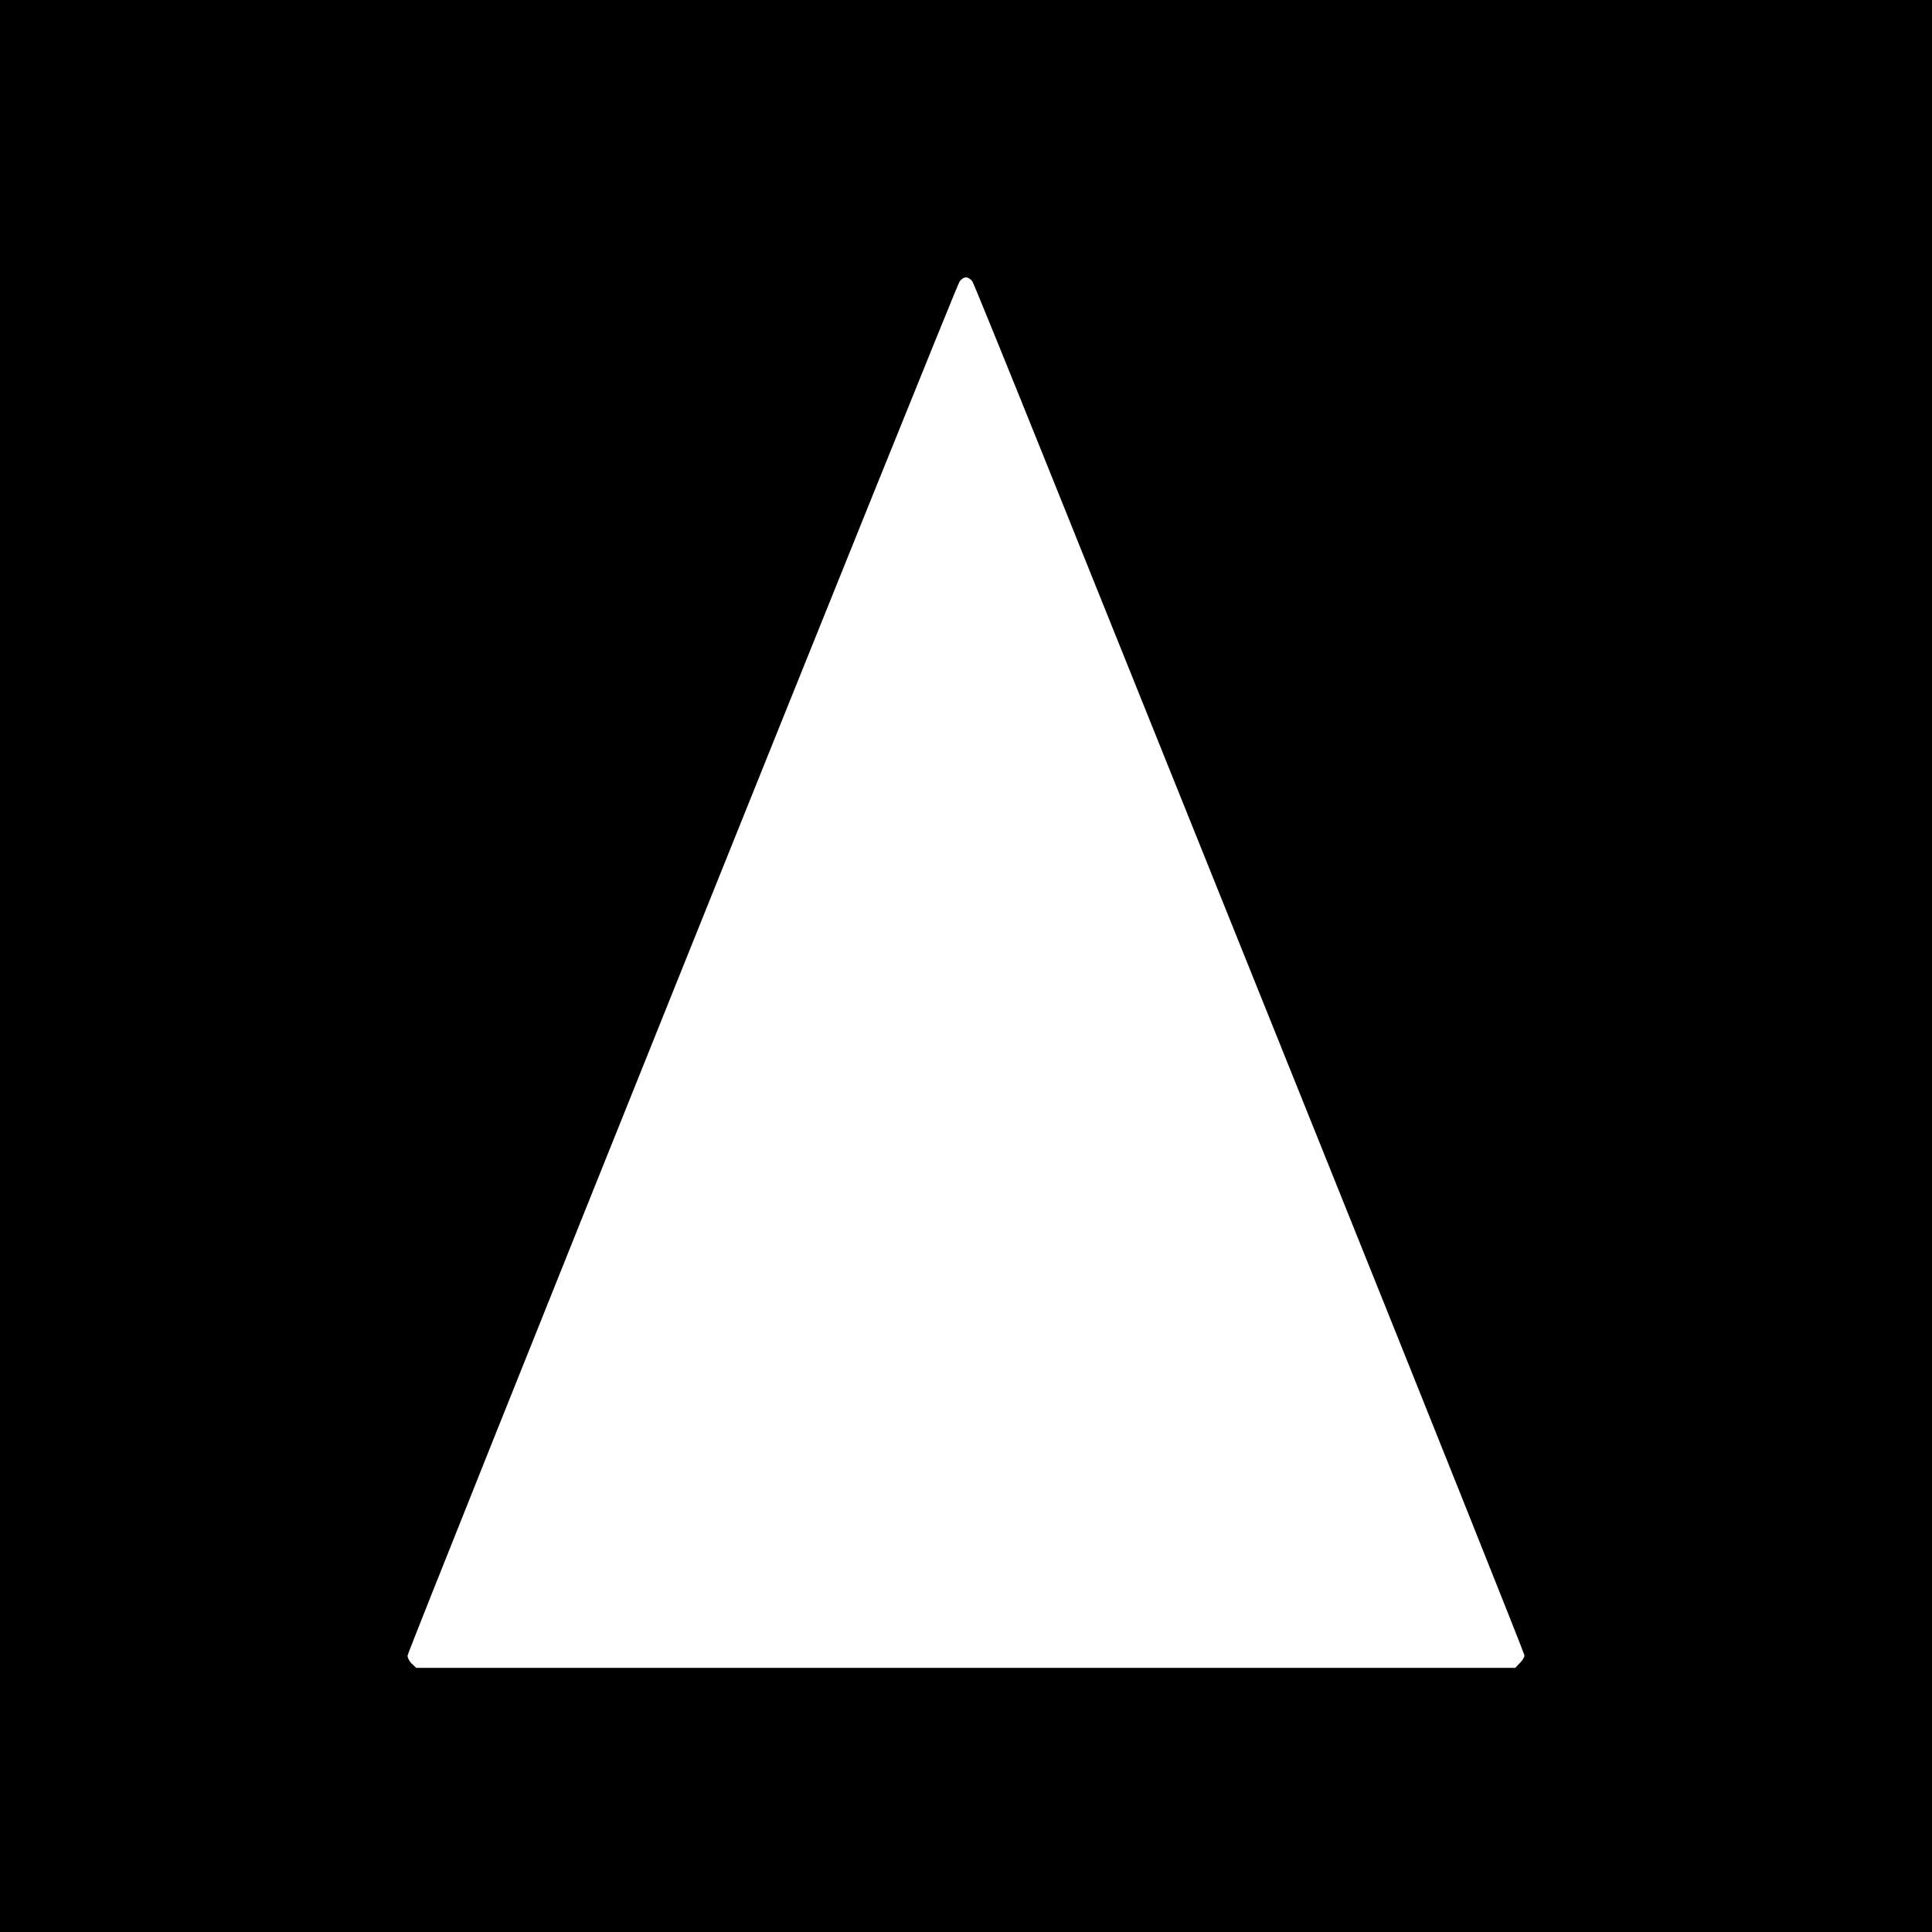
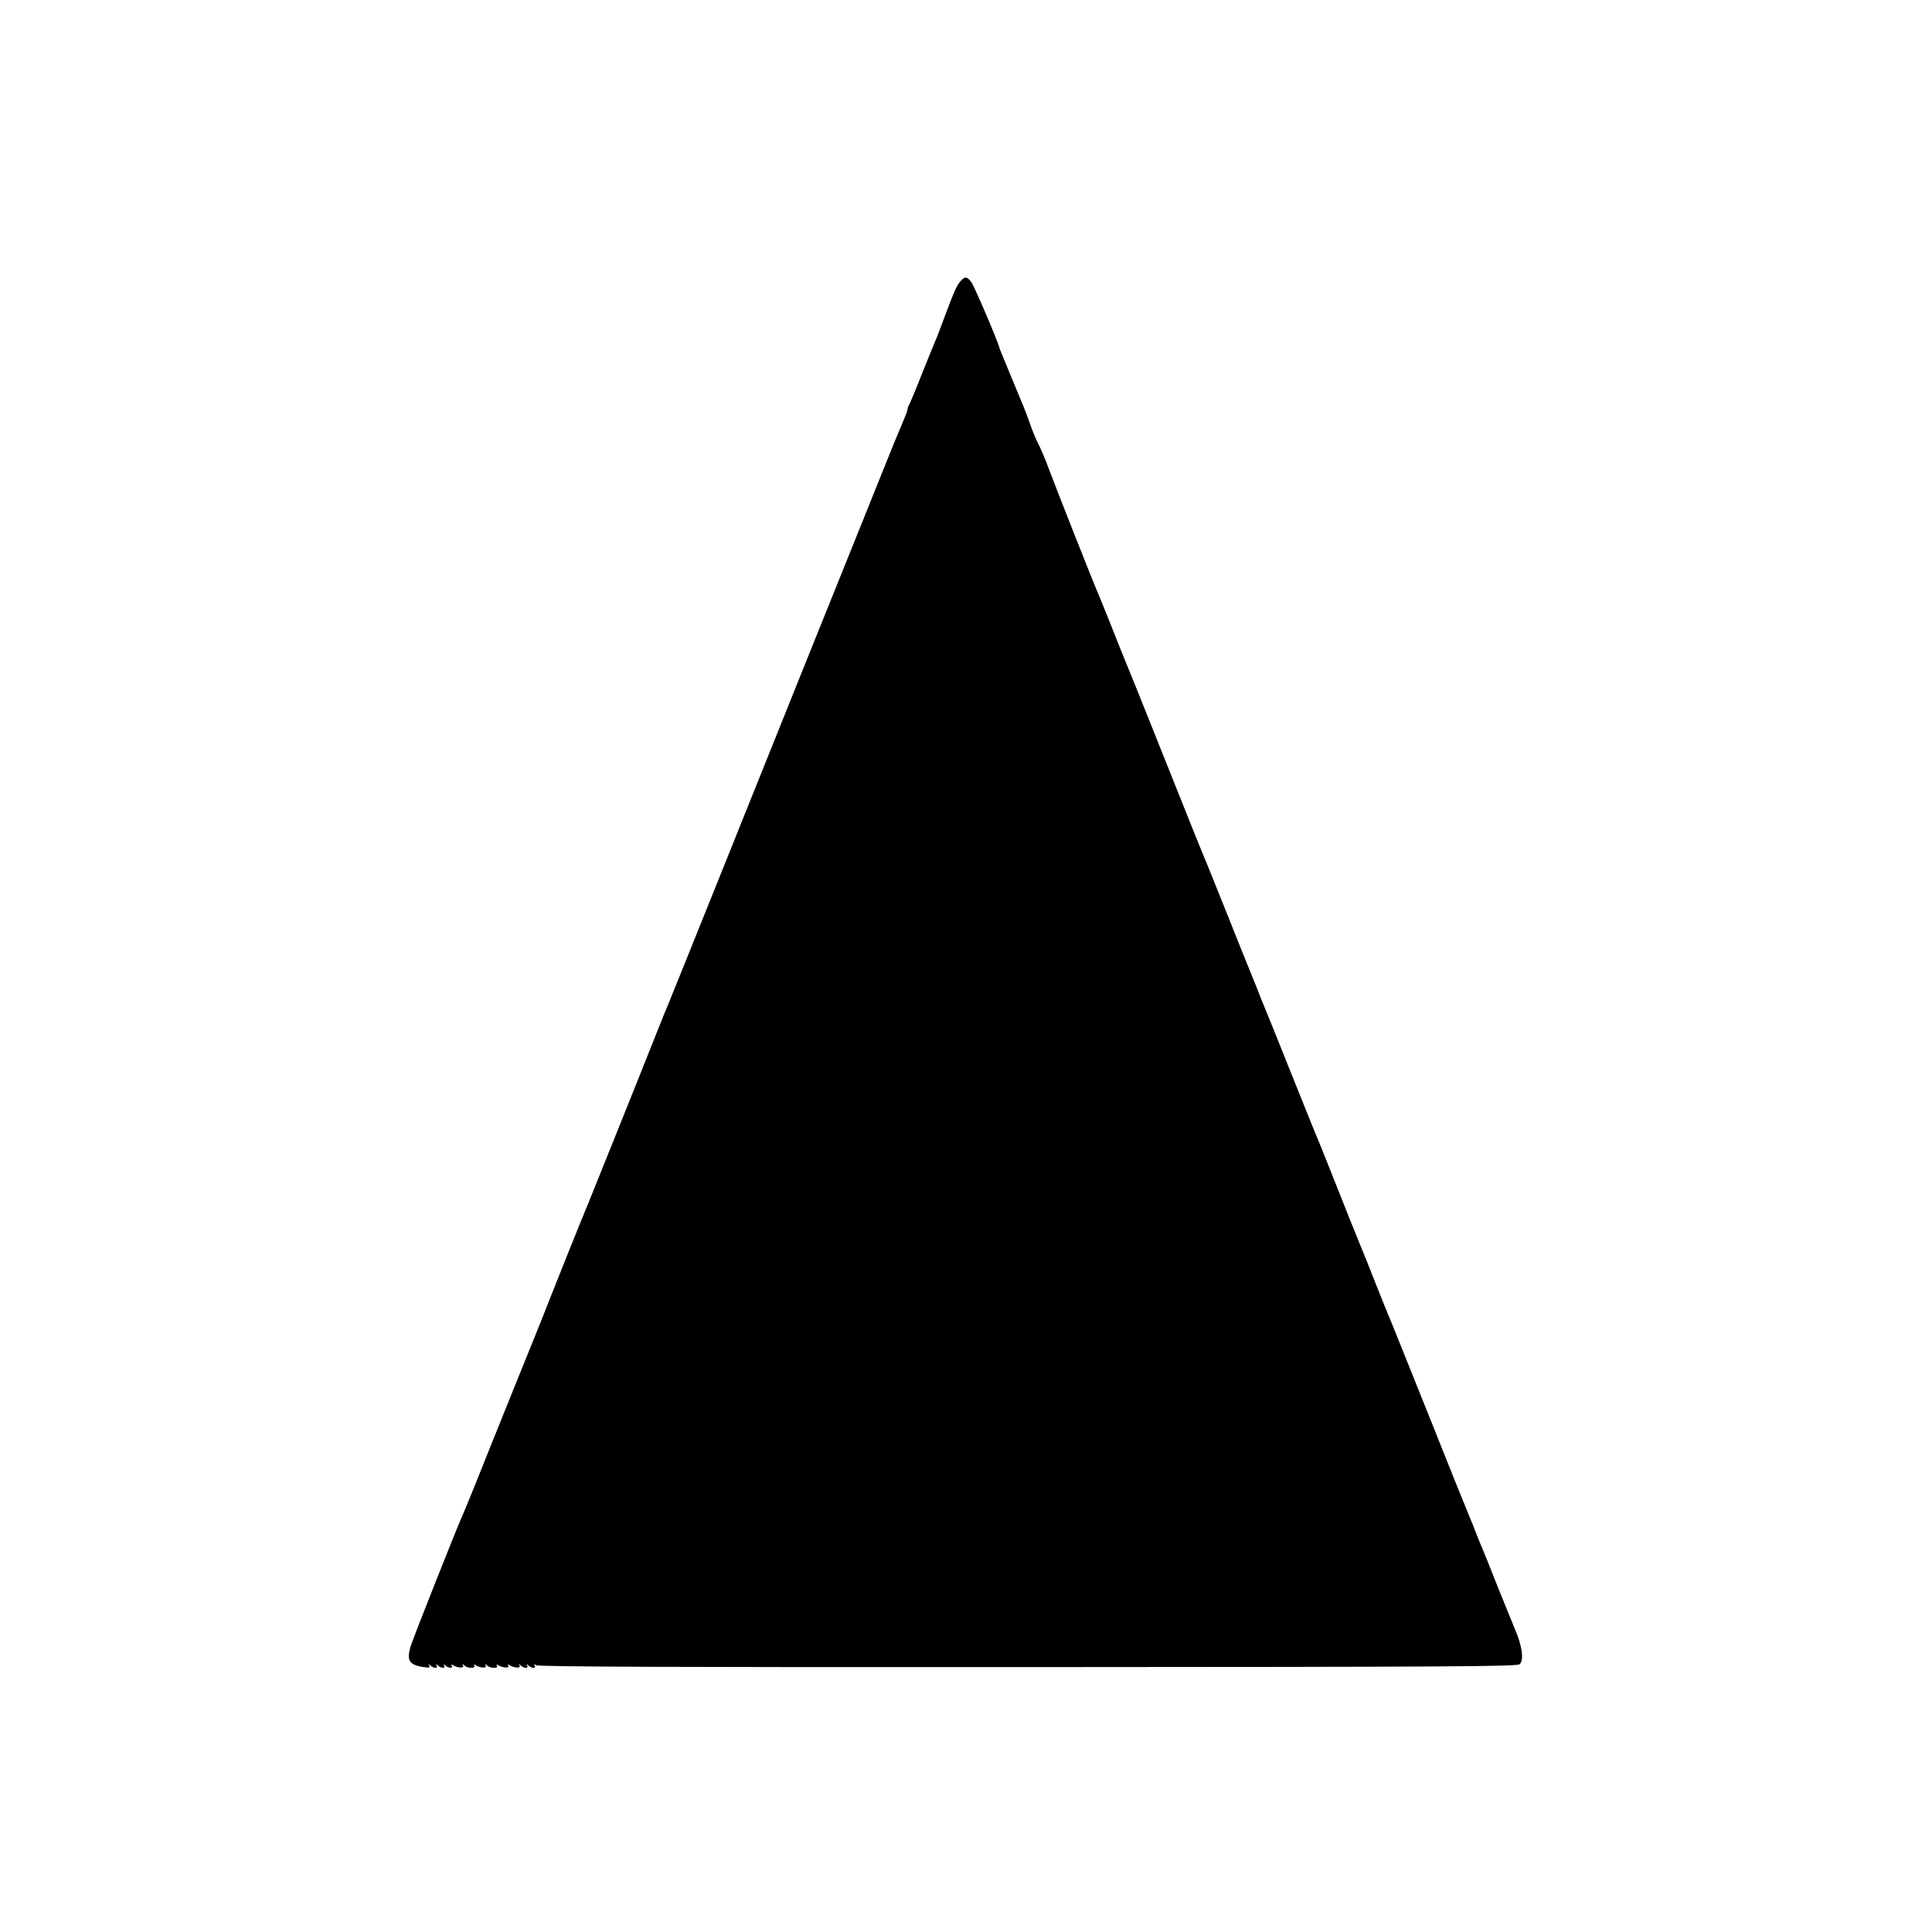
<svg xmlns="http://www.w3.org/2000/svg" version="1.0" width="1024pt" height="1024pt" viewBox="0 0 1024 1024" preserveAspectRatio="xMidYMid meet">
  <g transform="translate(0,1024) scale(0.1,-0.1)" fill="#000000" stroke="none">
-     <path d="M0 5120 l0 -5120 5120 0 5120 0 0 5120 0 5120 -5120 0 -5120 0 0 -5120z m5154 3628 c8 -13 194 -471 414 -1018 220 -547 875 -2177 1456 -3621 581 -1445 1056 -2634 1056 -2643 0 -9 -11 -28 -25 -41 l-24 -25 -2912 0 -2913 0 -23 22 c-13 12 -23 31 -23 43 0 23 2901 7245 2926 7283 8 12 23 22 34 22 11 0 26 -10 34 -22z" />
+     <path d="M5095 8754 c-22 -22 -36 -53 -85 -184 -23 -63 -48 -128 -56 -145 -7 -16 -38 -93 -69 -170 -30 -77 -60 -148 -65 -157 -6 -10 -10 -22 -10 -28 0 -6 -9 -29 -19 -53 -10 -23 -32 -76 -49 -117 -17 -41 -91 -226 -165 -410 -152 -377 -389 -965 -764 -1900 -140 -349 -261 -648 -268 -665 -7 -16 -36 -86 -63 -155 -87 -220 -354 -884 -367 -915 -17 -38 -192 -475 -215 -535 -9 -25 -88 -220 -175 -435 -86 -214 -182 -451 -211 -525 -30 -74 -59 -144 -64 -155 -34 -76 -265 -659 -275 -695 -20 -72 -6 -94 70 -106 29 -4 36 -3 30 8 -6 10 -5 11 6 1 7 -7 19 -13 27 -13 8 0 10 5 6 13 -6 9 -4 9 7 0 7 -7 19 -13 27 -13 8 0 10 5 6 13 -6 9 -4 9 7 -1 17 -15 43 -16 33 0 -5 7 -3 8 7 2 24 -15 62 -17 53 -2 -5 10 -4 11 7 1 17 -17 63 -17 53 -1 -5 7 -3 8 7 2 24 -15 62 -17 53 -2 -5 10 -4 11 7 1 17 -17 63 -17 53 -1 -5 7 -3 8 7 2 23 -14 62 -17 53 -3 -5 8 -3 9 7 3 24 -15 62 -17 53 -2 -5 10 -4 11 7 0 17 -16 42 -16 33 1 -6 9 -4 9 7 0 17 -17 43 -17 33 -1 -6 10 -4 10 7 2 10 -8 705 -11 2605 -10 2239 1 2593 3 2608 15 25 21 14 99 -27 192 -8 19 -47 115 -87 214 -39 99 -75 189 -80 200 -5 11 -19 45 -31 75 -11 30 -31 80 -44 110 -13 30 -110 271 -215 535 -106 264 -198 494 -205 510 -8 17 -41 100 -75 185 -33 85 -65 164 -70 175 -9 21 -102 252 -182 455 -27 69 -56 139 -63 155 -7 17 -68 167 -135 335 -67 168 -128 319 -135 335 -7 17 -30 73 -50 125 -21 52 -62 154 -91 225 -28 72 -80 200 -114 285 -34 85 -66 164 -71 175 -5 11 -34 83 -65 160 -156 392 -337 843 -349 870 -7 17 -41 100 -74 185 -34 85 -66 164 -71 175 -18 39 -228 571 -261 660 -18 50 -44 110 -57 135 -13 25 -32 72 -43 105 -12 33 -27 74 -34 90 -7 17 -33 80 -58 140 -66 159 -70 169 -71 175 -7 31 -133 326 -148 345 -23 29 -31 31 -53 9z" />
  </g>
</svg>
